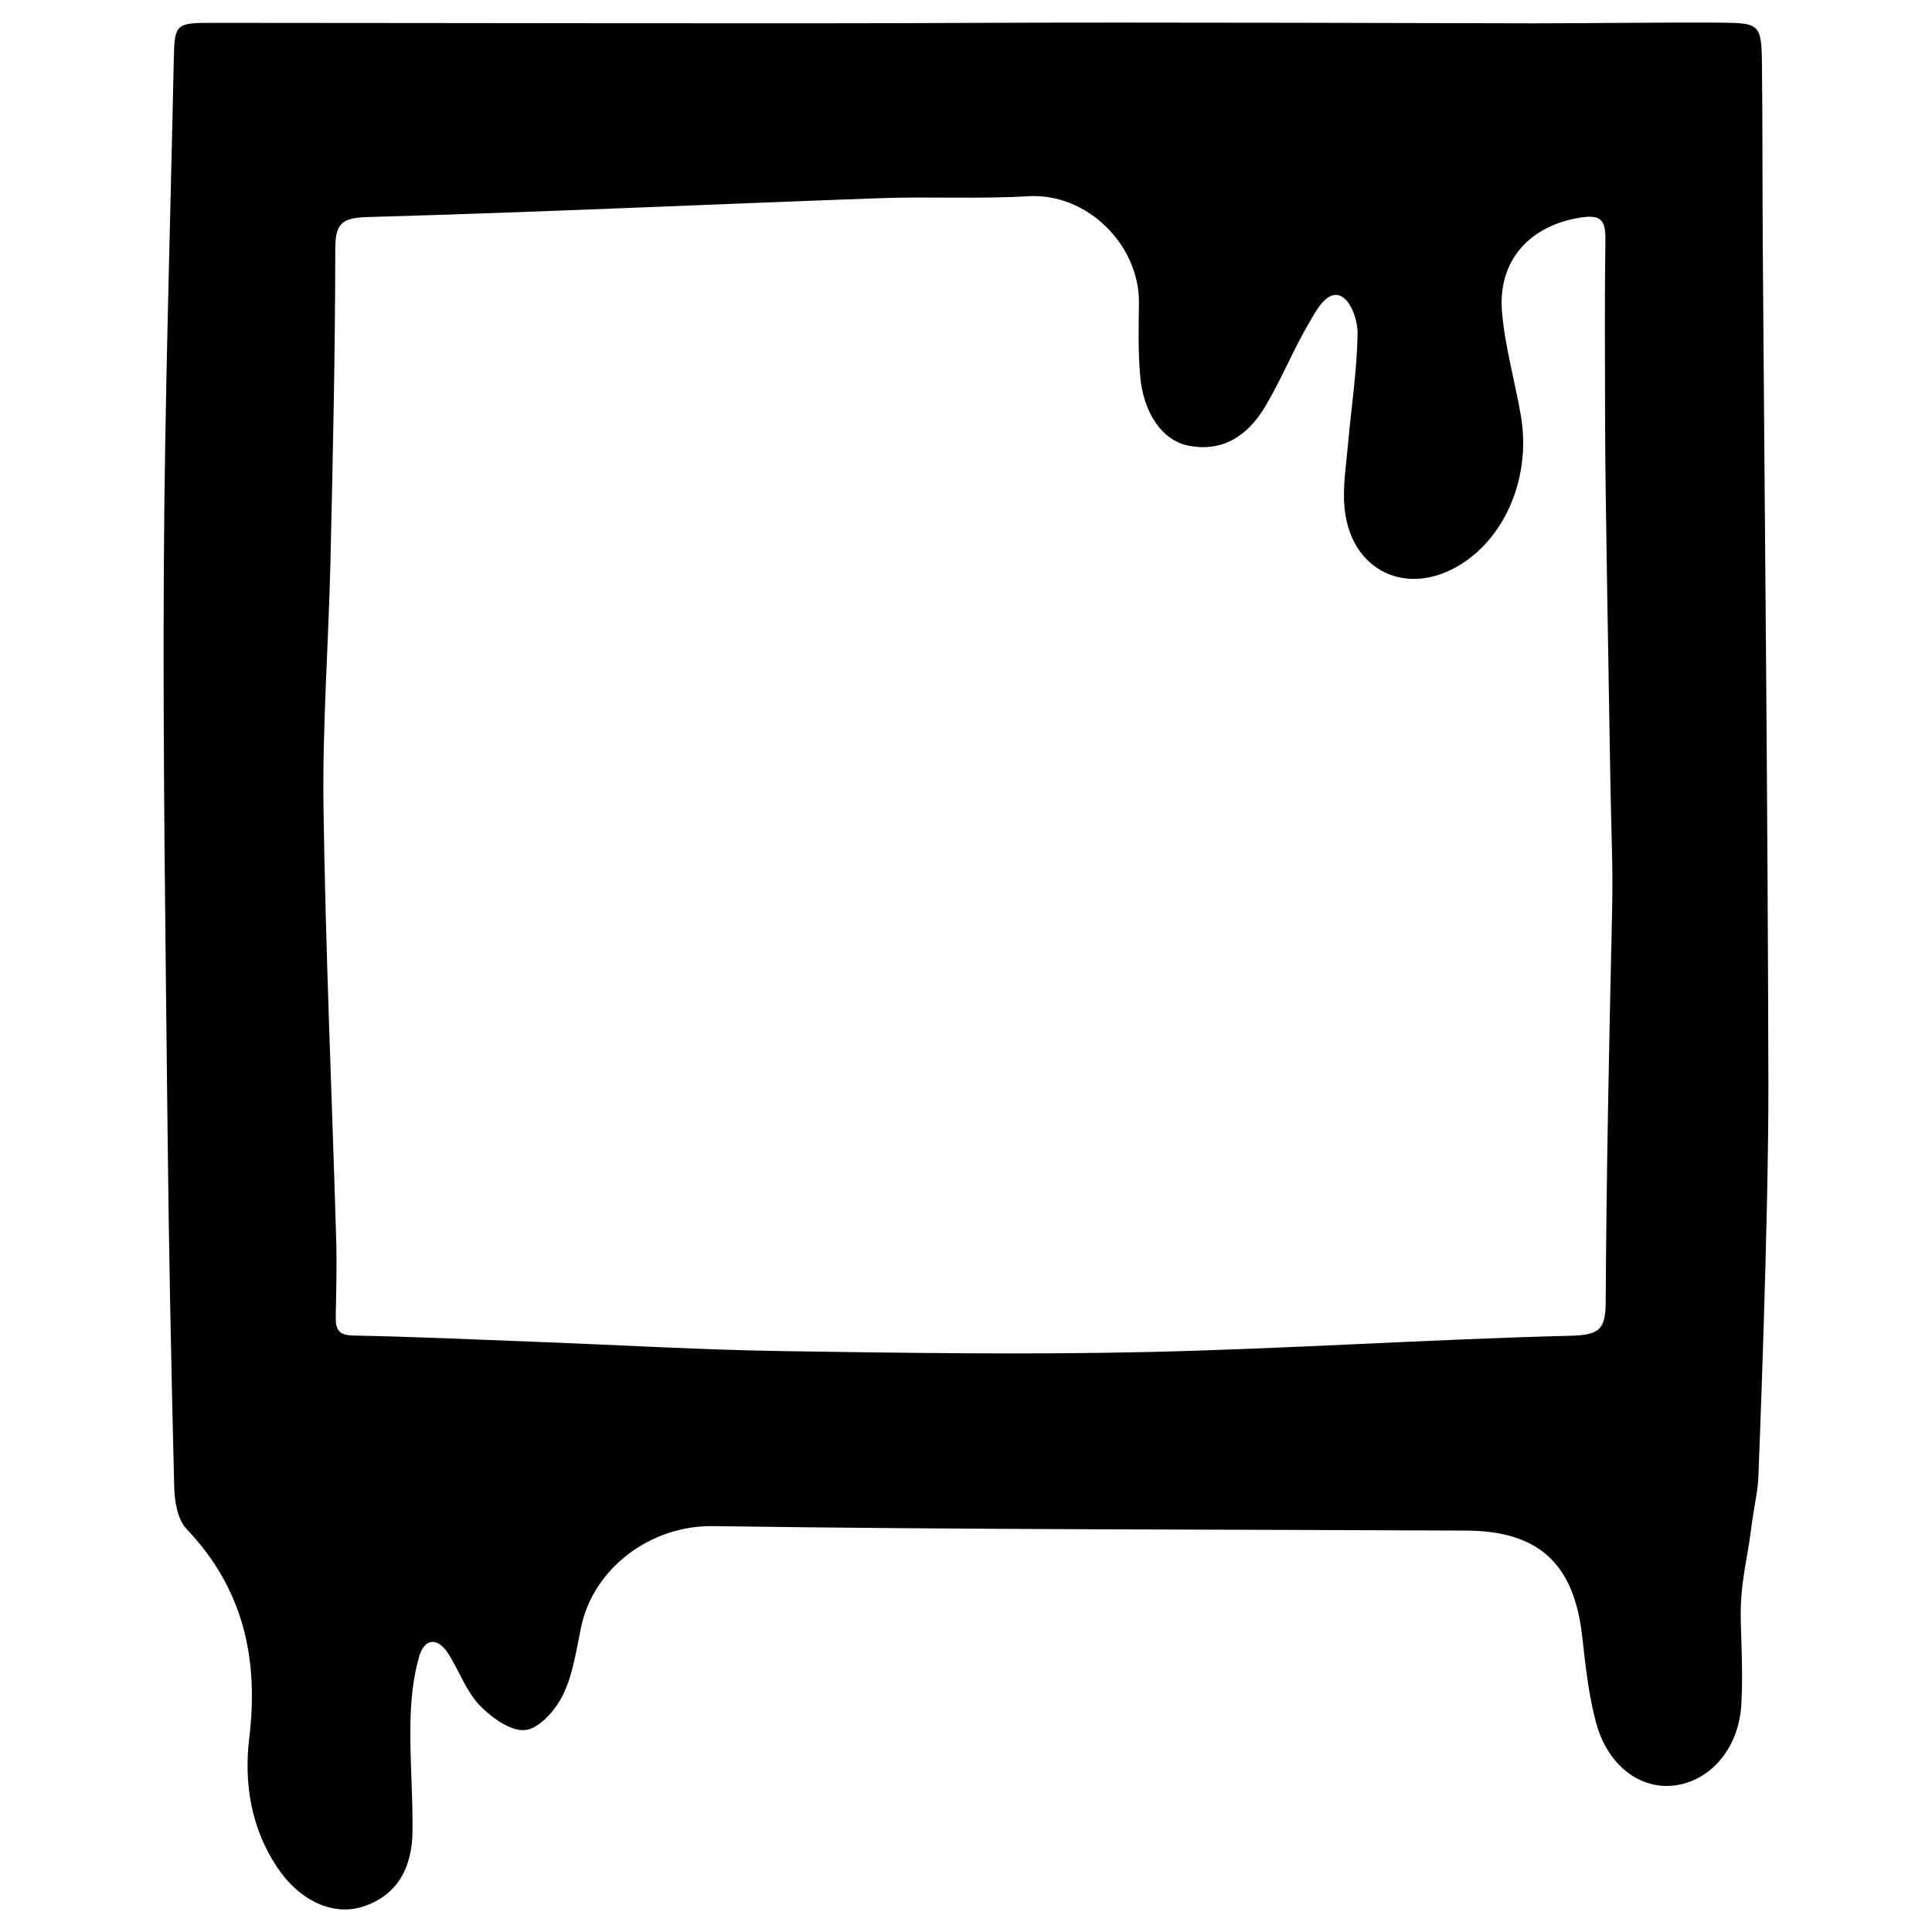
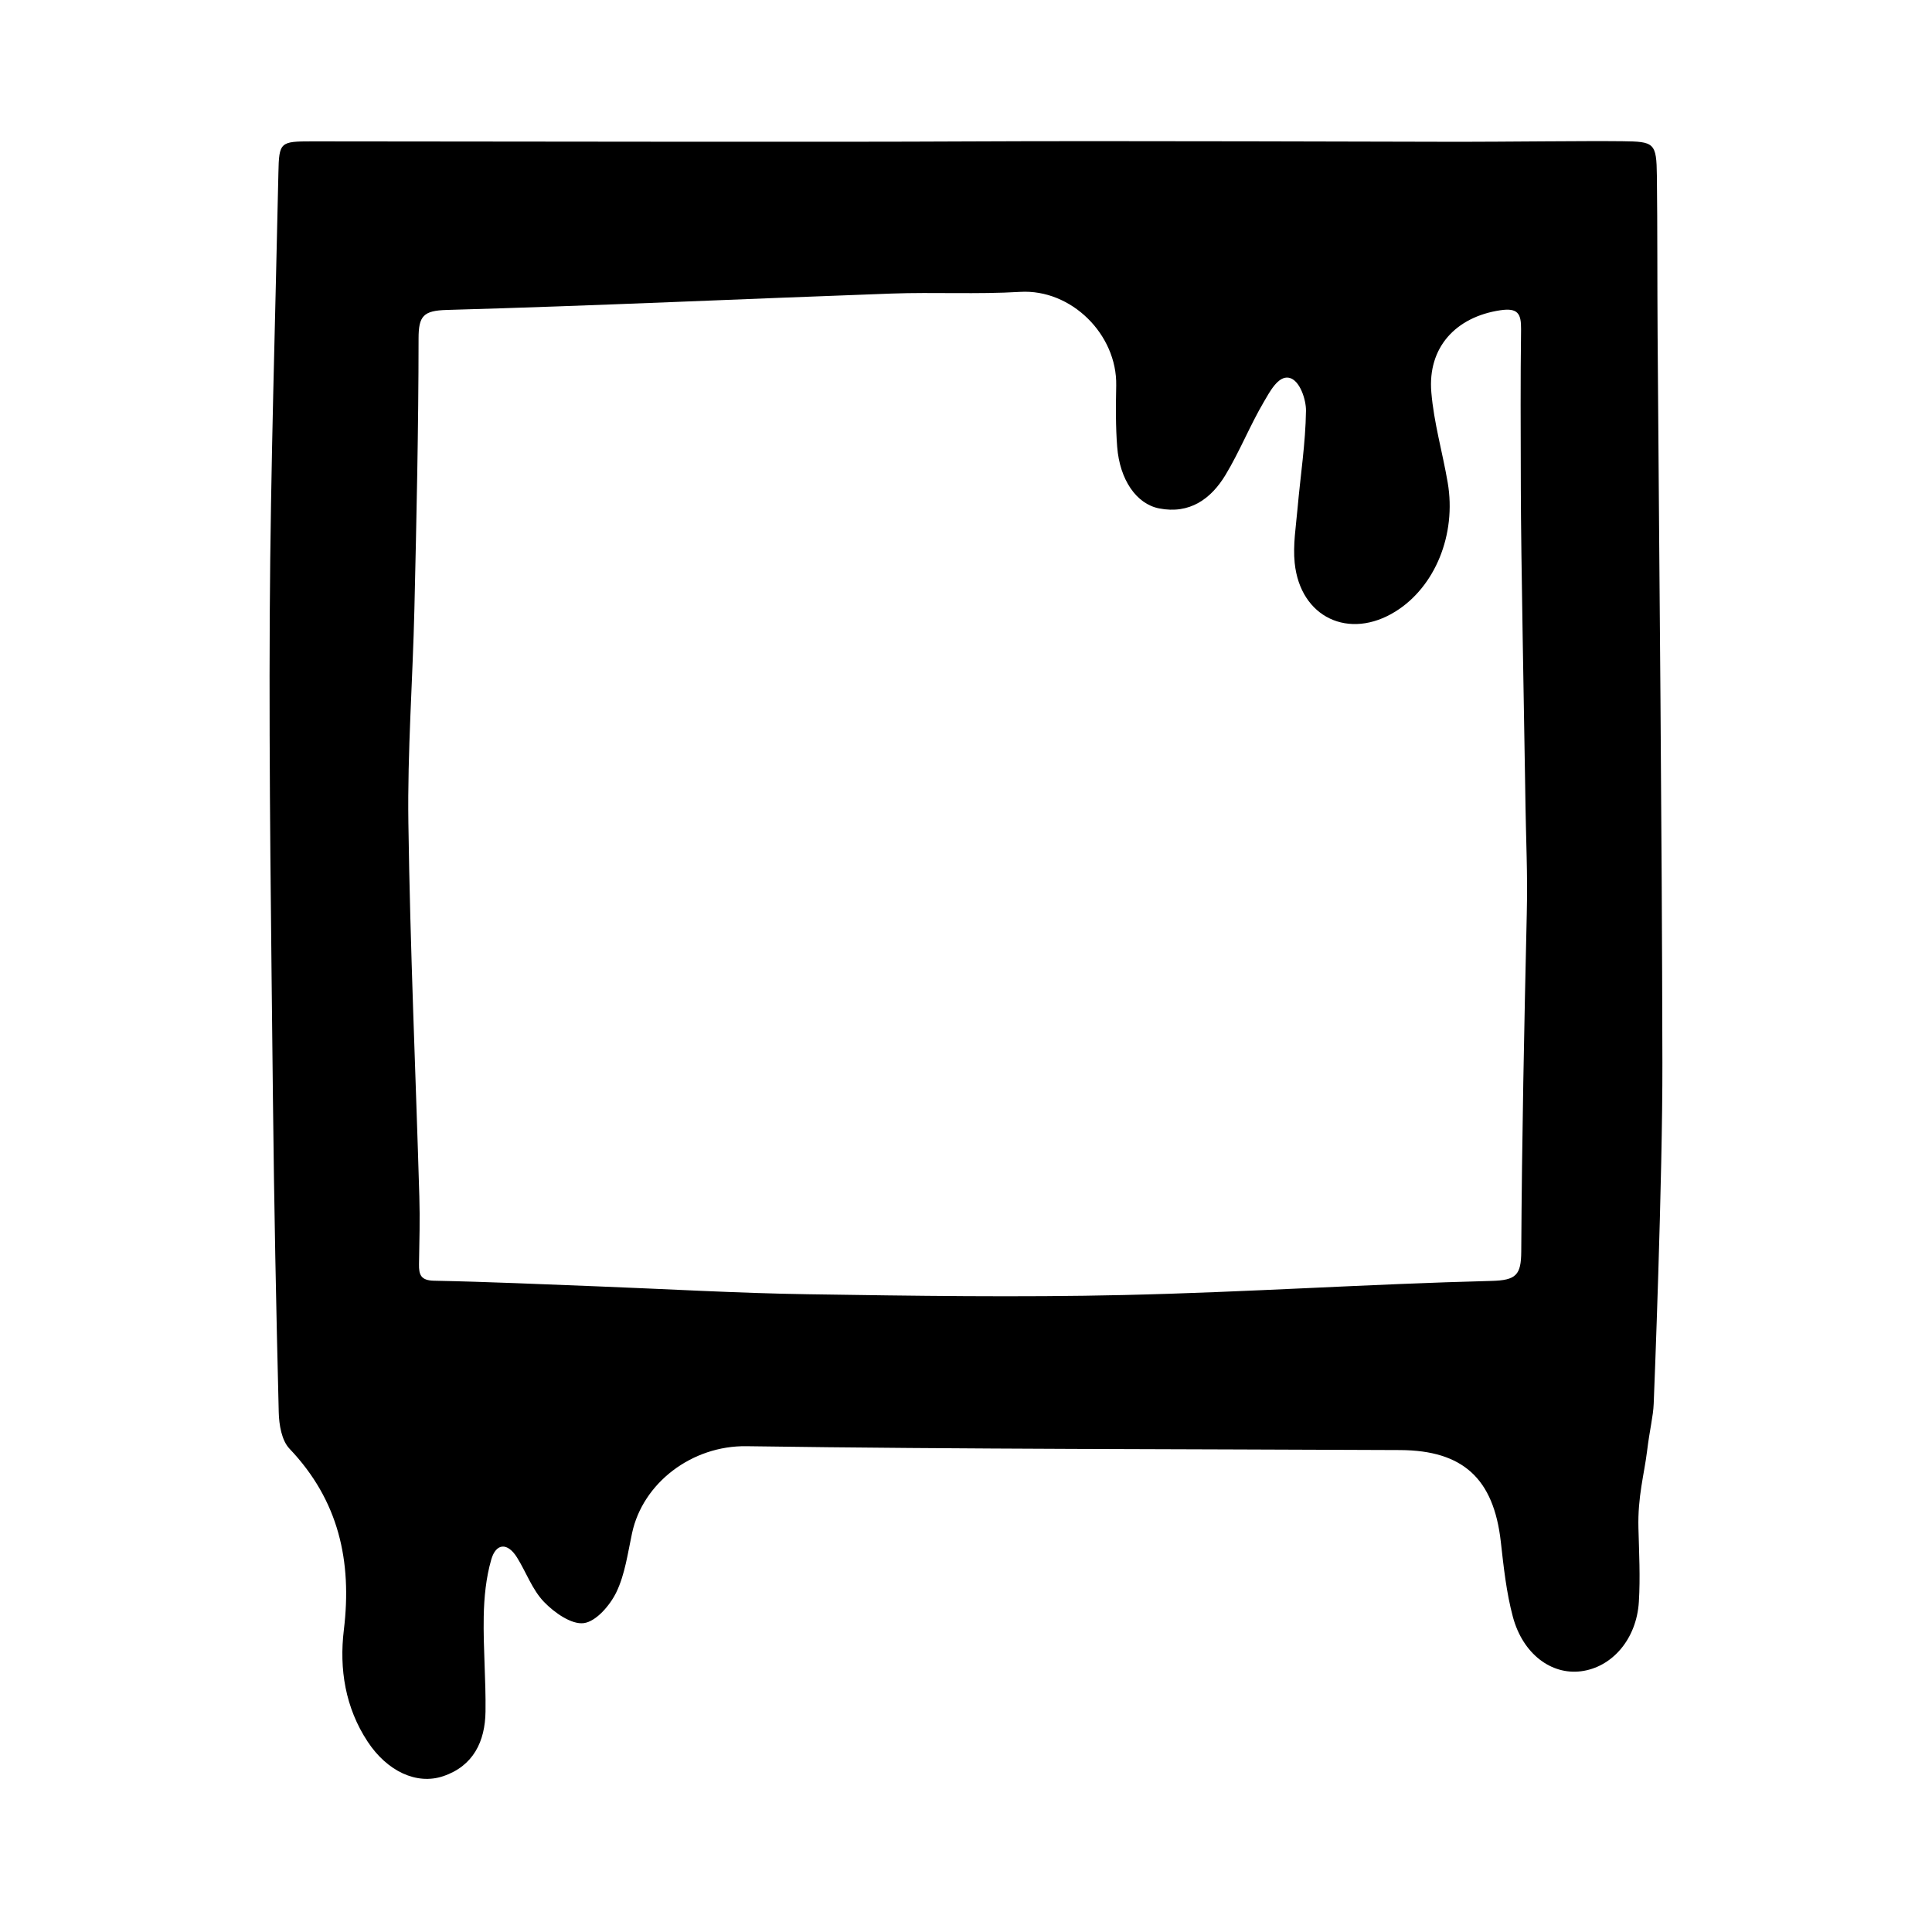
- <svg xmlns="http://www.w3.org/2000/svg" viewBox="0 0 533.333 533.333" height="533.333" width="533.333" xml:space="preserve" id="svg2" version="1.1">
-   <defs id="defs6">
-     <clipPath id="clipPath18" clipPathUnits="userSpaceOnUse">
-       <path id="path16" d="M 0,400 H 400 V 0 H 0 Z" />
-     </clipPath>
-   </defs>
-   <g transform="matrix(1.333333,0,0,-1.333333,0,533.3333)" id="g10">
-     <g id="g12">
-       <g clip-path="url(#clipPath18)" id="g14">
-         <g transform="translate(333.7588,210.9219)" id="g20">
-           <path id="path22" style="fill:#000000;fill-opacity:1;fill-rule:nonzero;stroke:none" d="m 0,0 c -0.606,-26.807 -1.166,-53.618 -1.317,-80.43 -0.033,-5.629 -1.212,-6.889 -7.12,-7.039 -29.243,-0.74 -58.457,-2.703 -87.701,-3.37 -25.092,-0.572 -50.215,-0.195 -75.317,0.181 -16.819,0.252 -33.627,1.247 -50.441,1.889 -12.909,0.494 -25.817,1.086 -38.732,1.339 -3.175,0.063 -3.662,1.407 -3.616,3.962 0.095,5.365 0.243,10.738 0.085,16.099 -0.873,29.727 -2.198,59.447 -2.62,89.181 -0.242,17.037 1.049,34.092 1.44,51.145 0.492,21.451 0.975,42.906 0.995,64.36 0.005,5.384 1.134,6.667 6.771,6.825 35.336,0.989 70.652,2.635 105.981,3.905 10.233,0.368 20.509,-0.203 30.72,0.406 12.238,0.73 23.162,-10.191 22.922,-22.324 -0.097,-4.875 -0.153,-9.775 0.224,-14.628 0.613,-7.876 4.598,-13.631 10.005,-14.69 7.276,-1.424 12.372,2.23 15.854,8.011 3.384,5.619 5.829,11.8 9.159,17.455 1.342,2.28 3.366,6.219 5.966,5.699 2.599,-0.521 4.092,-5.268 4.056,-7.872 -0.105,-7.744 -1.328,-15.469 -2.002,-23.21 -0.379,-4.353 -1.125,-8.786 -0.689,-13.079 1.324,-13.026 12.986,-18.496 24.067,-11.582 9.433,5.887 14.548,18.371 12.435,30.753 -1.229,7.192 -3.302,14.293 -3.91,21.527 -0.902,10.716 5.85,17.96 16.426,19.545 4.169,0.625 5.028,-0.74 4.979,-4.531 C -1.544,126.852 -1.468,116.844 -1.442,101.496 -1.416,86.147 -0.624,45.58 -0.406,30.697 -0.188,15.813 0.236,10.464 0,0 m 31.205,138.046 c -0.089,12.689 -0.026,25.378 -0.174,38.066 -0.092,7.922 -0.615,8.189 -8.274,8.276 -8.78,0.098 -28.633,-0.14 -38.832,-0.14 -10.199,0 -83.463,0.278 -117.059,0.089 -33.595,-0.189 -104.413,-0.007 -156.62,0.008 -7.604,0.002 -7.867,-0.154 -8.022,-7.523 -0.741,-35.12 -1.872,-70.239 -2.065,-105.362 -0.212,-38.542 0.356,-77.09 0.762,-115.634 0.263,-24.881 0.767,-49.762 1.389,-74.637 0.073,-2.957 0.695,-6.718 2.563,-8.678 11.733,-12.315 14.962,-26.768 12.975,-43.237 -1.123,-9.312 0.335,-18.559 5.689,-26.673 4.632,-7.02 11.66,-10.355 18.009,-8.214 7.2,2.426 10.003,8.296 10.097,15.411 0.099,7.547 -0.567,15.105 -0.427,22.65 0.084,4.558 0.547,9.247 1.794,13.604 1.127,3.94 3.885,4.133 6.157,0.488 2.192,-3.515 3.634,-7.684 6.425,-10.583 2.457,-2.551 6.554,-5.449 9.506,-5.054 2.936,0.394 6.26,4.262 7.767,7.398 2.066,4.298 2.711,9.313 3.73,14.072 2.572,12.006 14.308,20.927 27.29,20.739 51.961,-0.754 103.934,-0.674 155.903,-0.924 15.023,-0.072 22.318,-6.833 24.018,-21.81 0.684,-6.038 1.319,-12.162 2.895,-17.999 2.395,-8.865 9.153,-13.849 16.233,-12.962 7.413,0.928 13.269,7.648 13.816,16.593 0.356,5.828 0.05,11.703 -0.1,17.553 -0.191,7.529 1.385,12.882 2.056,18.313 0.672,5.43 1.465,8.297 1.587,11.348 0.122,3.049 2.134,53.8 2.075,81.363 -0.123,57.82 -0.757,115.64 -1.163,173.459" />
-         </g>
-       </g>
-     </g>
-   </g>
+ <svg xmlns="http://www.w3.org/2000/svg" version="1.1" id="Layer_1" x="0px" y="0px" viewBox="0 0 400 400" style="enable-background:new 0 0 400 400;" xml:space="preserve">
+   <path d="M343.19,69.46c-0.08-11.01-0.02-22.03-0.15-33.04c-0.08-6.88-0.53-7.11-7.18-7.18c-7.62-0.09-24.85,0.12-33.71,0.12  s-72.45-0.24-101.61-0.08c-29.16,0.16-90.63,0.01-135.94-0.01c-6.6,0-6.83,0.13-6.96,6.53c-0.64,30.48-1.62,60.97-1.79,91.45  c-0.18,33.45,0.31,66.91,0.66,100.37c0.23,21.6,0.66,43.19,1.2,64.78c0.06,2.57,0.6,5.83,2.22,7.53  c10.18,10.69,12.99,23.23,11.26,37.53c-0.98,8.08,0.29,16.11,4.94,23.15c4.02,6.09,10.12,8.99,15.63,7.13  c6.25-2.11,8.68-7.2,8.76-13.38c0.09-6.55-0.49-13.11-0.37-19.66c0.07-3.96,0.47-8.03,1.56-11.81c0.98-3.42,3.37-3.59,5.34-0.42  c1.9,3.05,3.15,6.67,5.58,9.19c2.13,2.21,5.69,4.73,8.25,4.39c2.55-0.34,5.43-3.7,6.74-6.42c1.79-3.73,2.35-8.08,3.24-12.21  c2.23-10.42,12.42-18.16,23.69-18c45.1,0.65,90.21,0.58,135.32,0.8c13.04,0.06,19.37,5.93,20.85,18.93  c0.59,5.24,1.15,10.56,2.51,15.62c2.08,7.69,7.95,12.02,14.09,11.25c6.43-0.81,11.52-6.64,11.99-14.4  c0.31-5.06,0.04-10.16-0.09-15.24c-0.17-6.53,1.2-11.18,1.78-15.89c0.58-4.71,1.27-7.2,1.38-9.85c0.11-2.65,1.85-46.7,1.8-70.62  C344.09,169.83,343.54,119.64,343.19,69.46z M316.1,189.28c-0.53,23.27-1.01,46.54-1.14,69.81c-0.03,4.89-1.05,5.98-6.18,6.11  c-25.38,0.64-50.74,2.35-76.12,2.92c-21.78,0.5-43.59,0.17-65.37-0.16c-14.6-0.22-29.19-1.08-43.78-1.64  c-11.21-0.43-22.41-0.94-33.62-1.16c-2.76-0.05-3.18-1.22-3.14-3.44c0.08-4.66,0.21-9.32,0.07-13.97  c-0.76-25.8-1.91-51.6-2.27-77.41c-0.21-14.79,0.91-29.59,1.25-44.39c0.43-18.62,0.85-37.24,0.86-55.86c0-4.67,0.98-5.79,5.88-5.92  c30.67-0.86,61.33-2.29,91.99-3.39c8.88-0.32,17.8,0.18,26.67-0.35c10.62-0.63,20.1,8.85,19.9,19.38c-0.08,4.23-0.13,8.48,0.2,12.7  c0.53,6.84,3.99,11.83,8.68,12.75c6.31,1.24,10.74-1.94,13.76-6.95c2.94-4.88,5.06-10.24,7.95-15.15c1.17-1.98,2.92-5.4,5.18-4.95  c2.26,0.45,3.55,4.57,3.52,6.83c-0.09,6.72-1.15,13.43-1.74,20.15c-0.33,3.78-0.98,7.63-0.6,11.35  c1.15,11.31,11.27,16.05,20.89,10.05c8.19-5.11,12.63-15.95,10.79-26.69c-1.07-6.24-2.87-12.41-3.39-18.69  c-0.78-9.3,5.08-15.59,14.26-16.97c3.62-0.54,4.36,0.64,4.32,3.93c-0.14,11-0.08,19.69-0.05,33.01c0.02,13.32,0.71,48.53,0.9,61.45  C315.94,175.55,316.31,180.2,316.1,189.28z" />
</svg>
